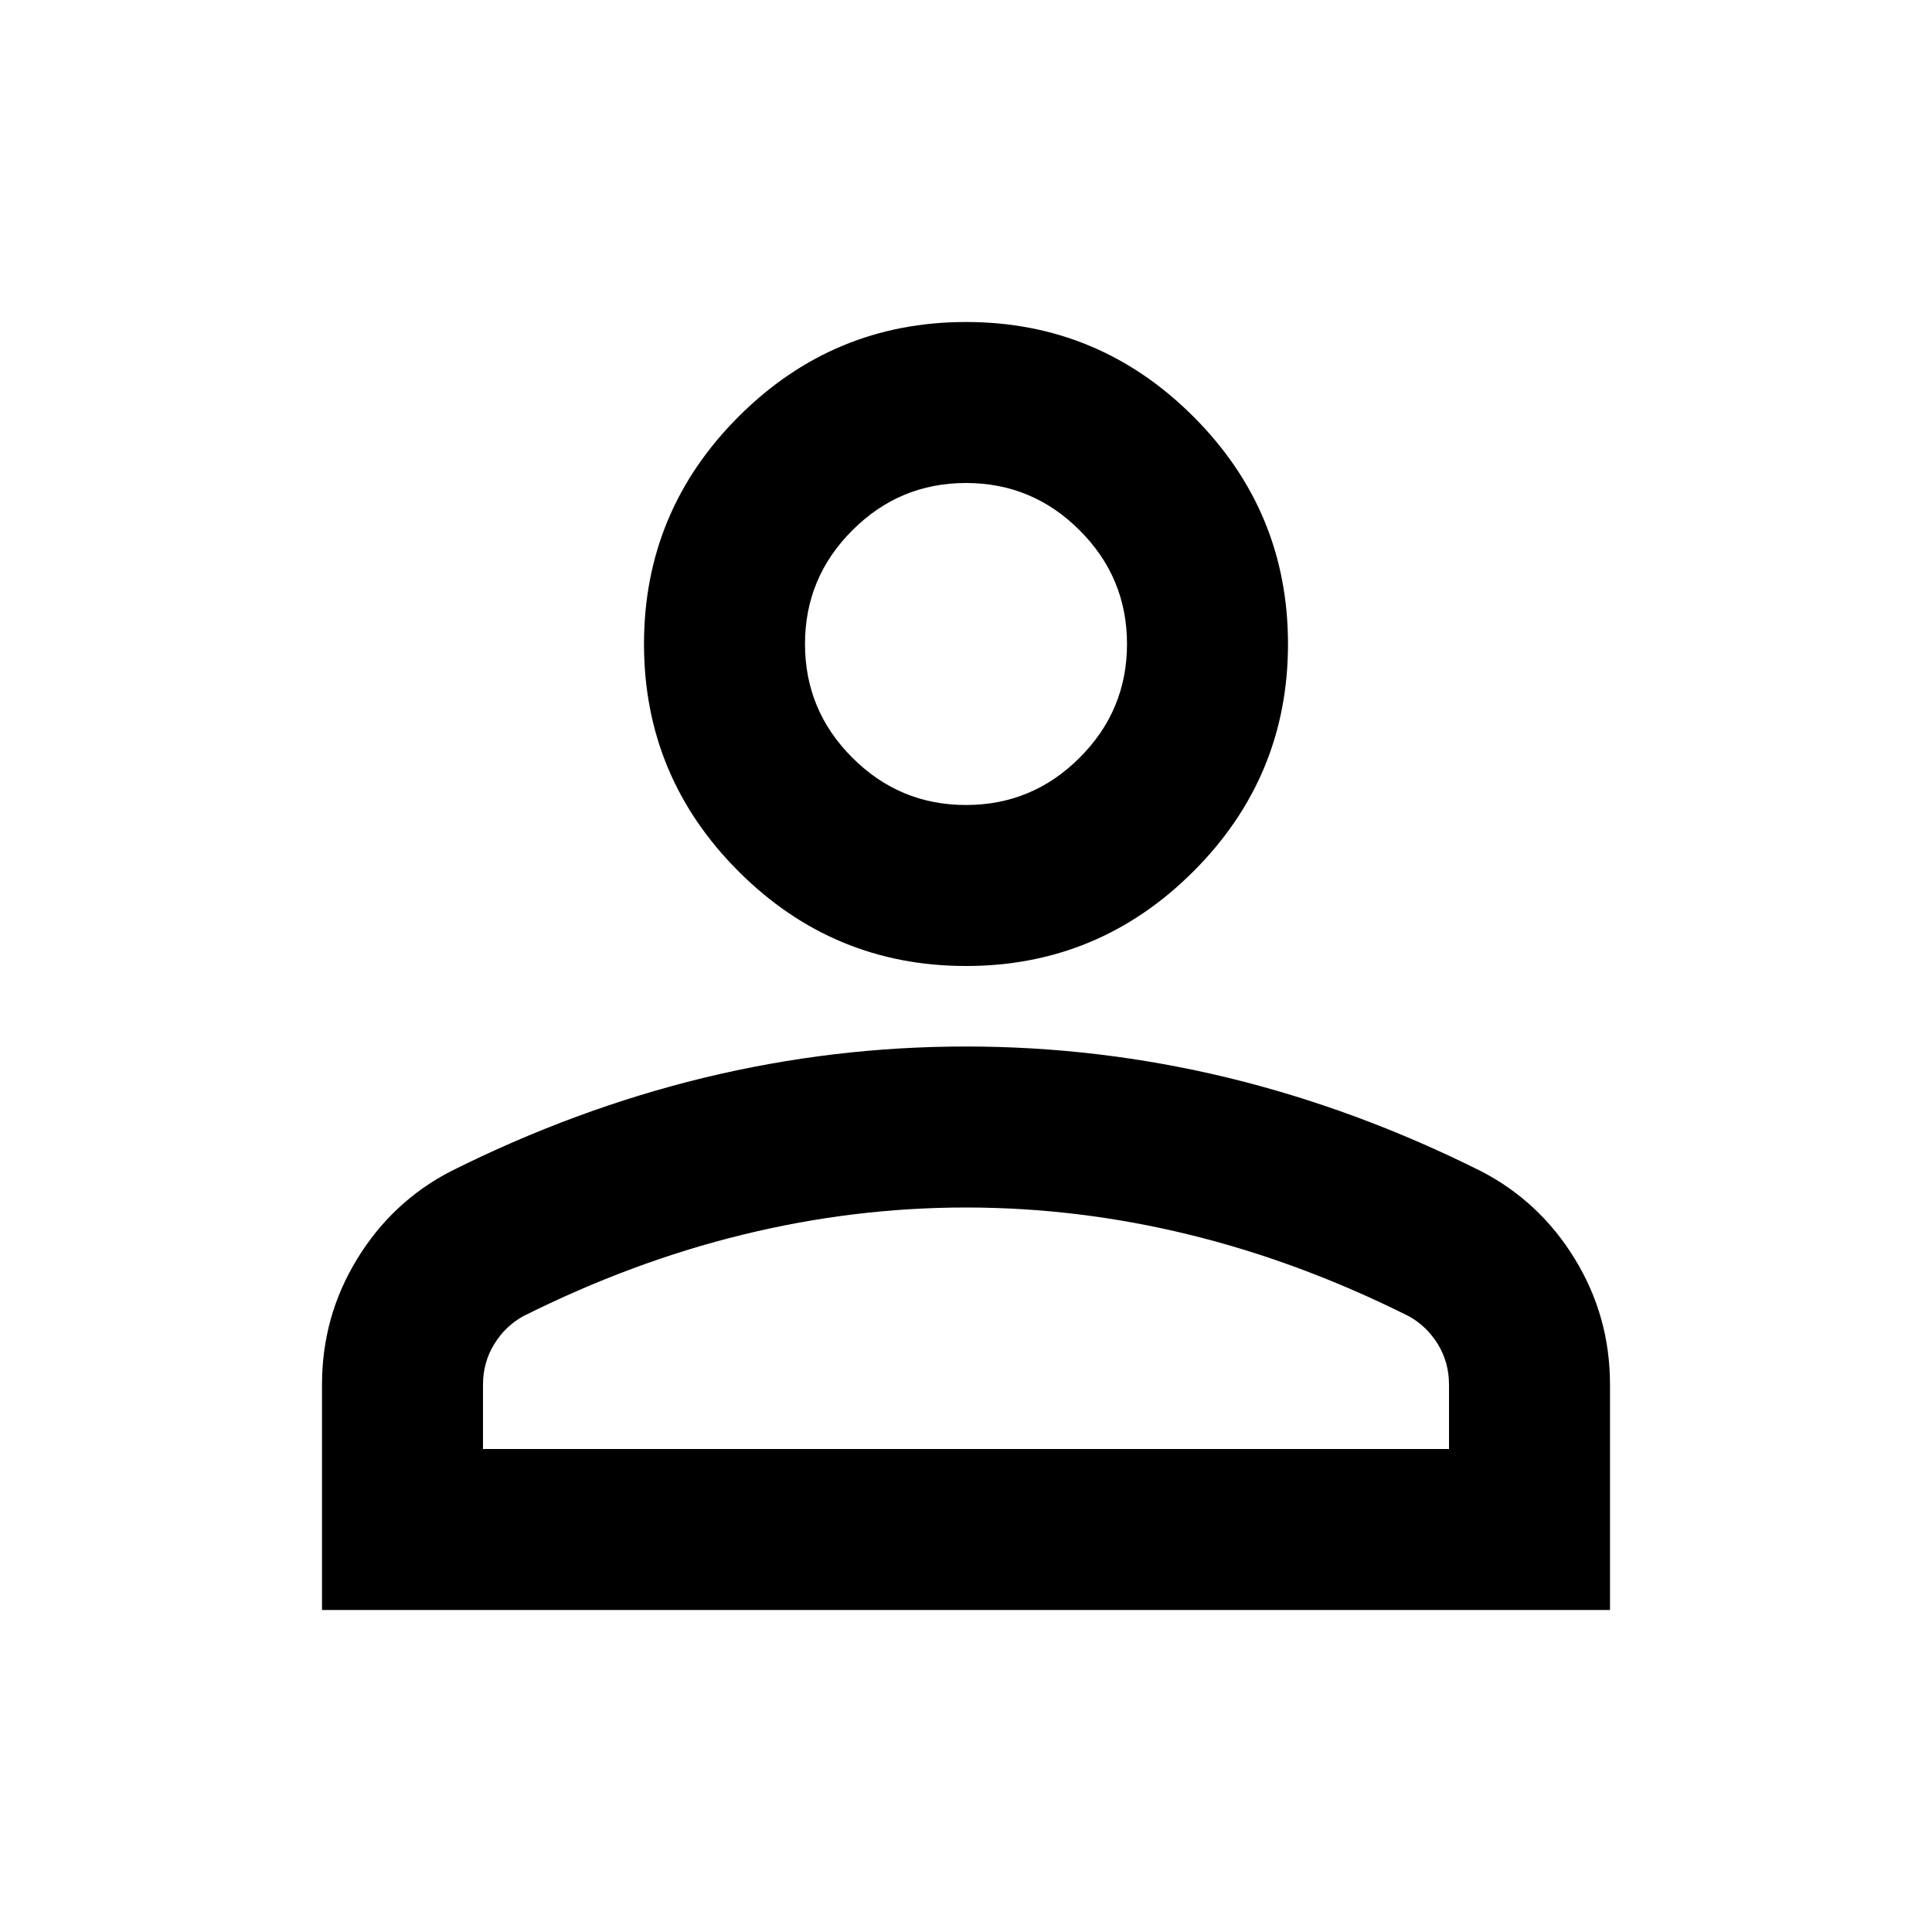
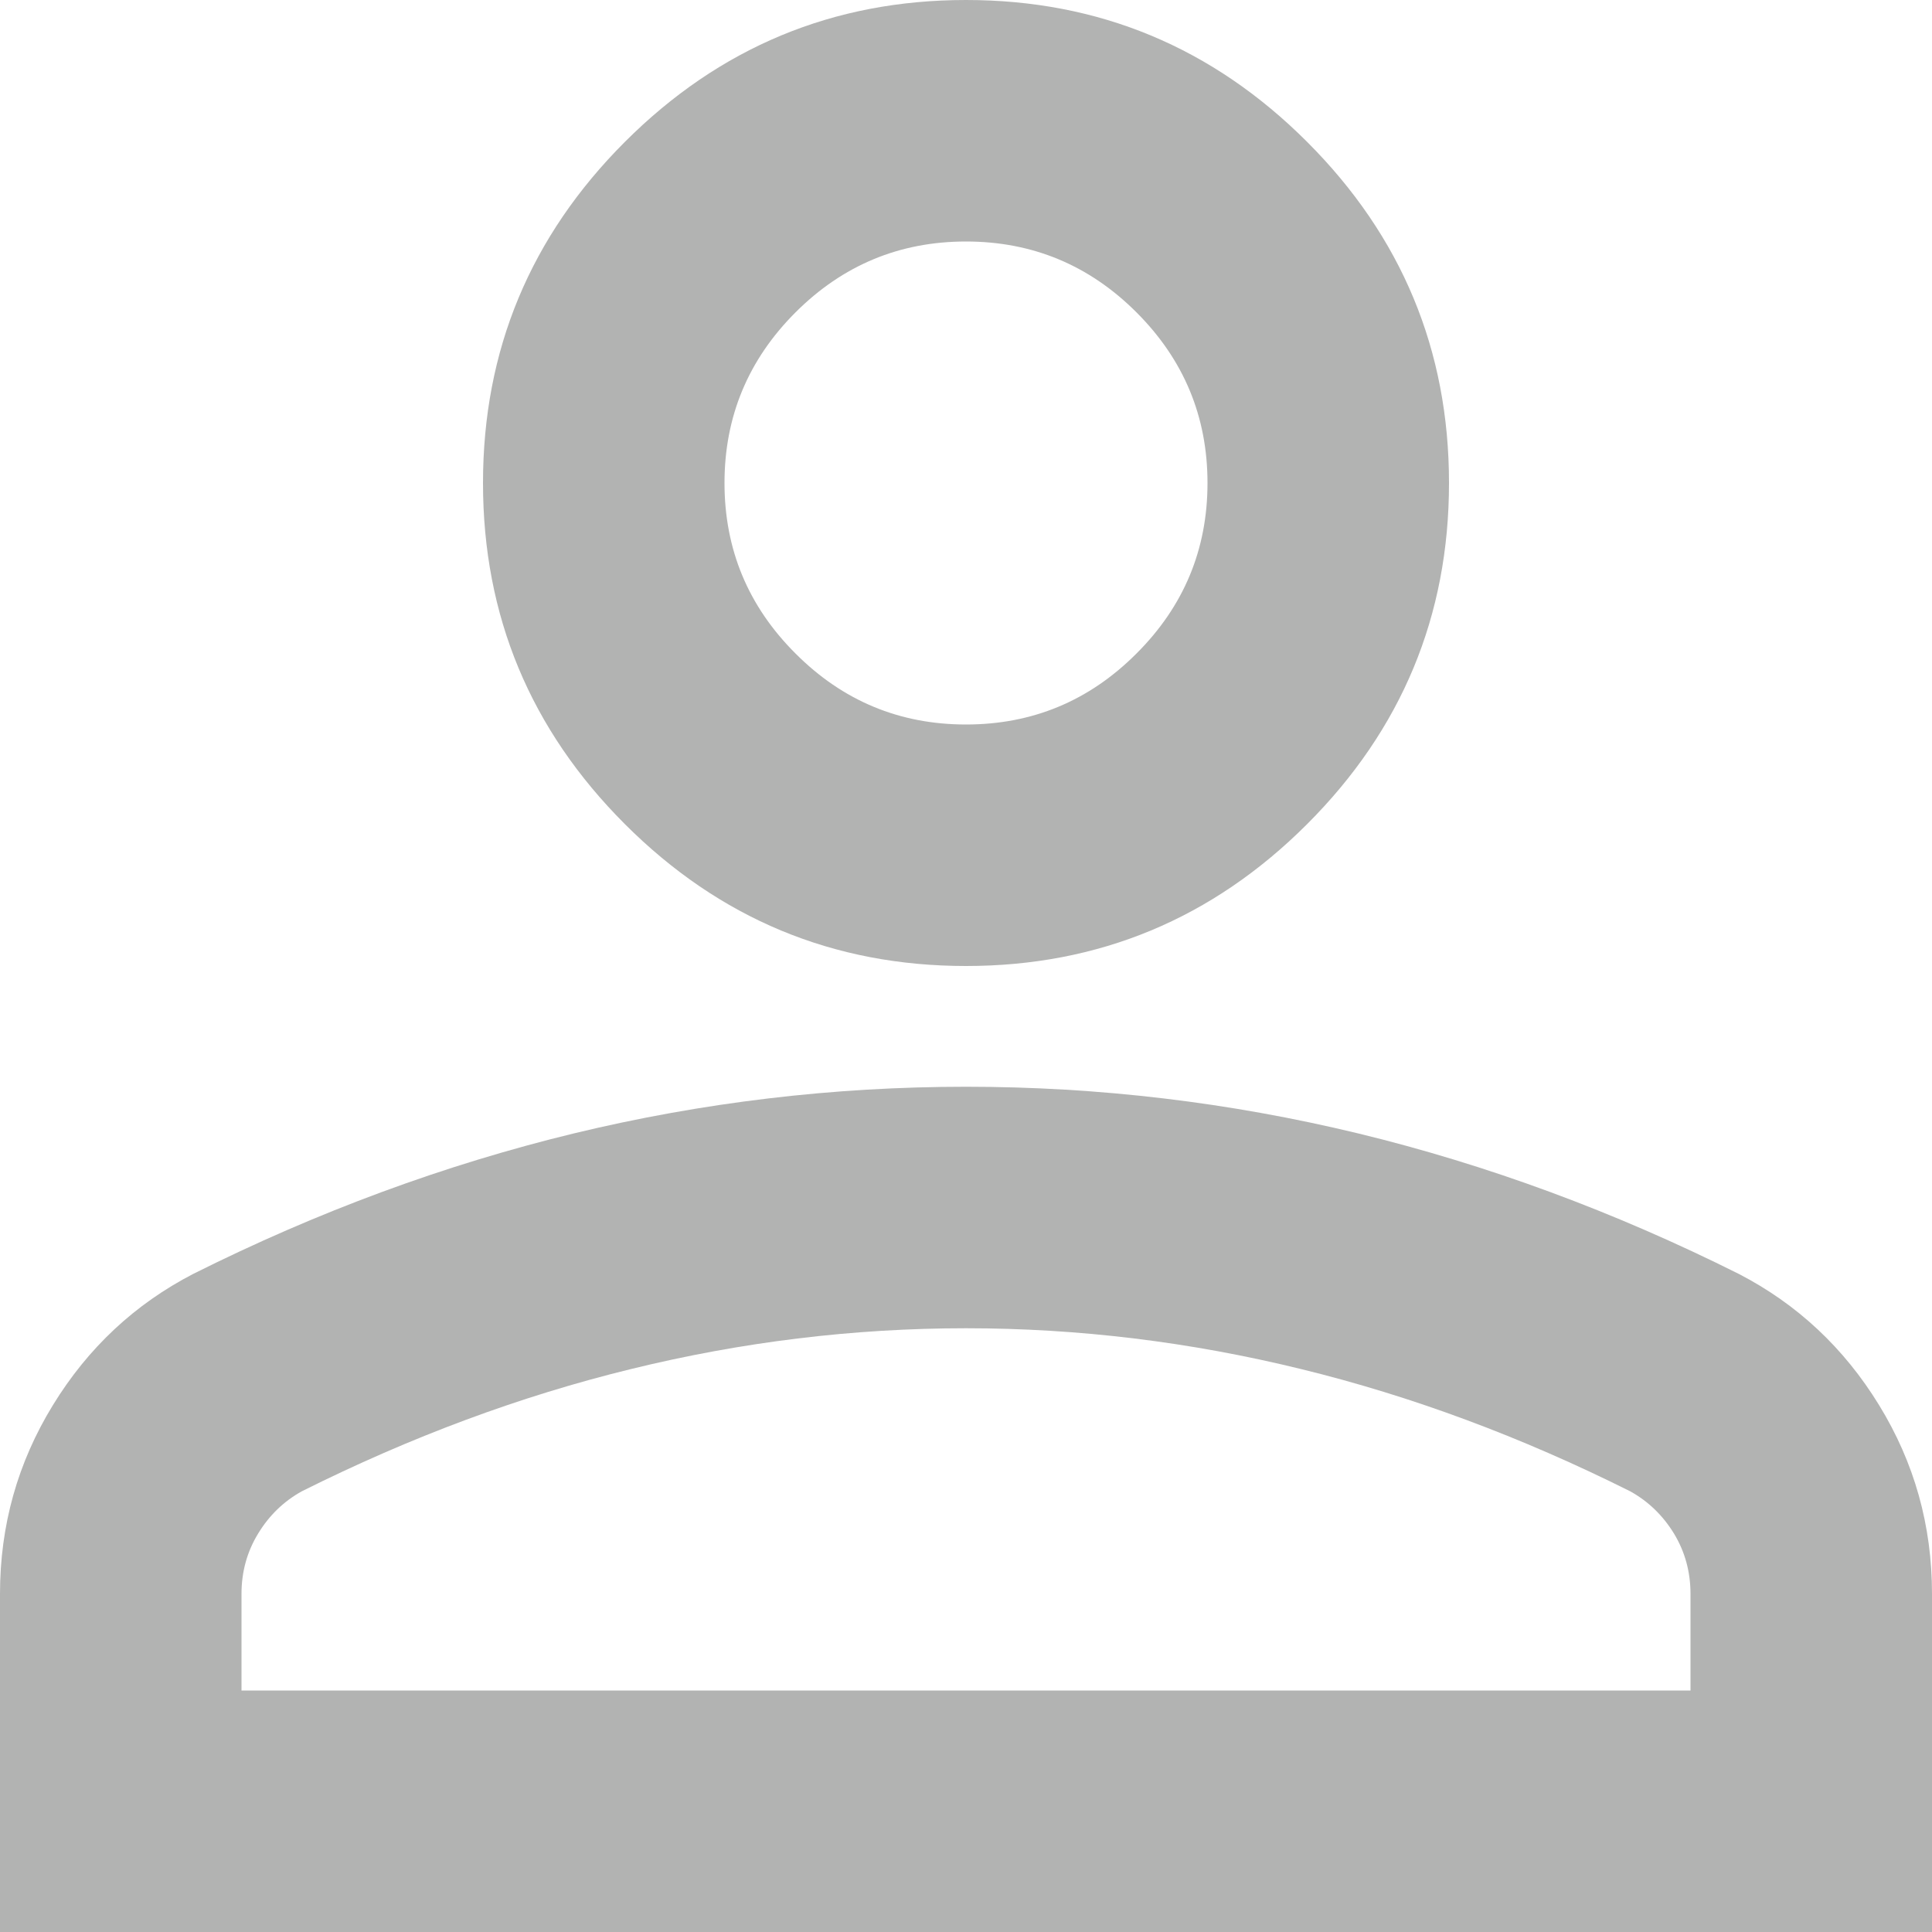
- <svg xmlns="http://www.w3.org/2000/svg" width="24" height="24" viewBox="0 0 24 24" fill="none">
-   <mask id="mask0_19_390" style="mask-type:alpha" maskUnits="userSpaceOnUse" x="0" y="0" width="24" height="24">
-     <rect width="24" height="24" fill="#D9D9D9" />
-   </mask>
-   <g mask="url(#mask0_19_390)">
-     <path d="M12 12C10.9 12 9.958 11.608 9.175 10.825C8.392 10.042 8 9.1 8 8C8 6.9 8.392 5.958 9.175 5.175C9.958 4.392 10.9 4 12 4C13.1 4 14.042 4.392 14.825 5.175C15.608 5.958 16 6.9 16 8C16 9.1 15.608 10.042 14.825 10.825C14.042 11.608 13.1 12 12 12ZM4 20V17.2C4 16.633 4.146 16.113 4.438 15.637C4.729 15.162 5.117 14.8 5.6 14.55C6.633 14.033 7.683 13.646 8.75 13.387C9.817 13.129 10.9 13 12 13C13.1 13 14.183 13.129 15.25 13.387C16.317 13.646 17.367 14.033 18.4 14.55C18.883 14.8 19.271 15.162 19.562 15.637C19.854 16.113 20 16.633 20 17.2V20H4ZM6 18H18V17.2C18 17.017 17.954 16.85 17.863 16.7C17.771 16.55 17.65 16.433 17.5 16.35C16.6 15.9 15.692 15.562 14.775 15.338C13.858 15.113 12.933 15 12 15C11.067 15 10.142 15.113 9.225 15.338C8.308 15.562 7.4 15.9 6.5 16.35C6.35 16.433 6.229 16.55 6.138 16.7C6.046 16.85 6 17.017 6 17.2V18ZM12 10C12.55 10 13.021 9.804 13.412 9.412C13.804 9.021 14 8.55 14 8C14 7.45 13.804 6.979 13.412 6.588C13.021 6.196 12.55 6 12 6C11.45 6 10.979 6.196 10.588 6.588C10.196 6.979 10 7.45 10 8C10 8.55 10.196 9.021 10.588 9.412C10.979 9.804 11.45 10 12 10Z" fill="black" />
-   </g>
+ <svg xmlns="http://www.w3.org/2000/svg" width="16" height="16" viewBox="0 0 16 16" fill="none">
+   <path d="M8 8C6.9 8 5.958 7.608 5.175 6.825C4.392 6.042 4 5.1 4 4C4 2.9 4.392 1.958 5.175 1.175C5.958 0.392 6.9 0 8 0C9.1 0 10.042 0.392 10.825 1.175C11.608 1.958 12 2.9 12 4C12 5.1 11.608 6.042 10.825 6.825C10.042 7.608 9.1 8 8 8ZM0 16V13.2C0 12.633 0.146 12.113 0.438 11.637C0.729 11.162 1.117 10.8 1.6 10.55C2.633 10.033 3.683 9.646 4.75 9.387C5.817 9.129 6.9 9 8 9C9.1 9 10.183 9.129 11.25 9.387C12.317 9.646 13.367 10.033 14.4 10.55C14.883 10.8 15.271 11.162 15.562 11.637C15.854 12.113 16 12.633 16 13.2V16H0ZM2 14H14V13.2C14 13.017 13.954 12.85 13.863 12.7C13.771 12.55 13.65 12.433 13.5 12.35C12.6 11.9 11.692 11.562 10.775 11.338C9.858 11.113 8.933 11 8 11C7.067 11 6.142 11.113 5.225 11.338C4.308 11.562 3.4 11.9 2.5 12.35C2.35 12.433 2.229 12.55 2.138 12.7C2.046 12.85 2 13.017 2 13.2V14ZM8 6C8.55 6 9.021 5.804 9.412 5.412C9.804 5.021 10 4.55 10 4C10 3.45 9.804 2.979 9.412 2.587C9.021 2.196 8.55 2 8 2C7.45 2 6.979 2.196 6.588 2.587C6.196 2.979 6 3.45 6 4C6 4.55 6.196 5.021 6.588 5.412C6.979 5.804 7.45 6 8 6Z" fill="#B2B3B2" />
</svg>
